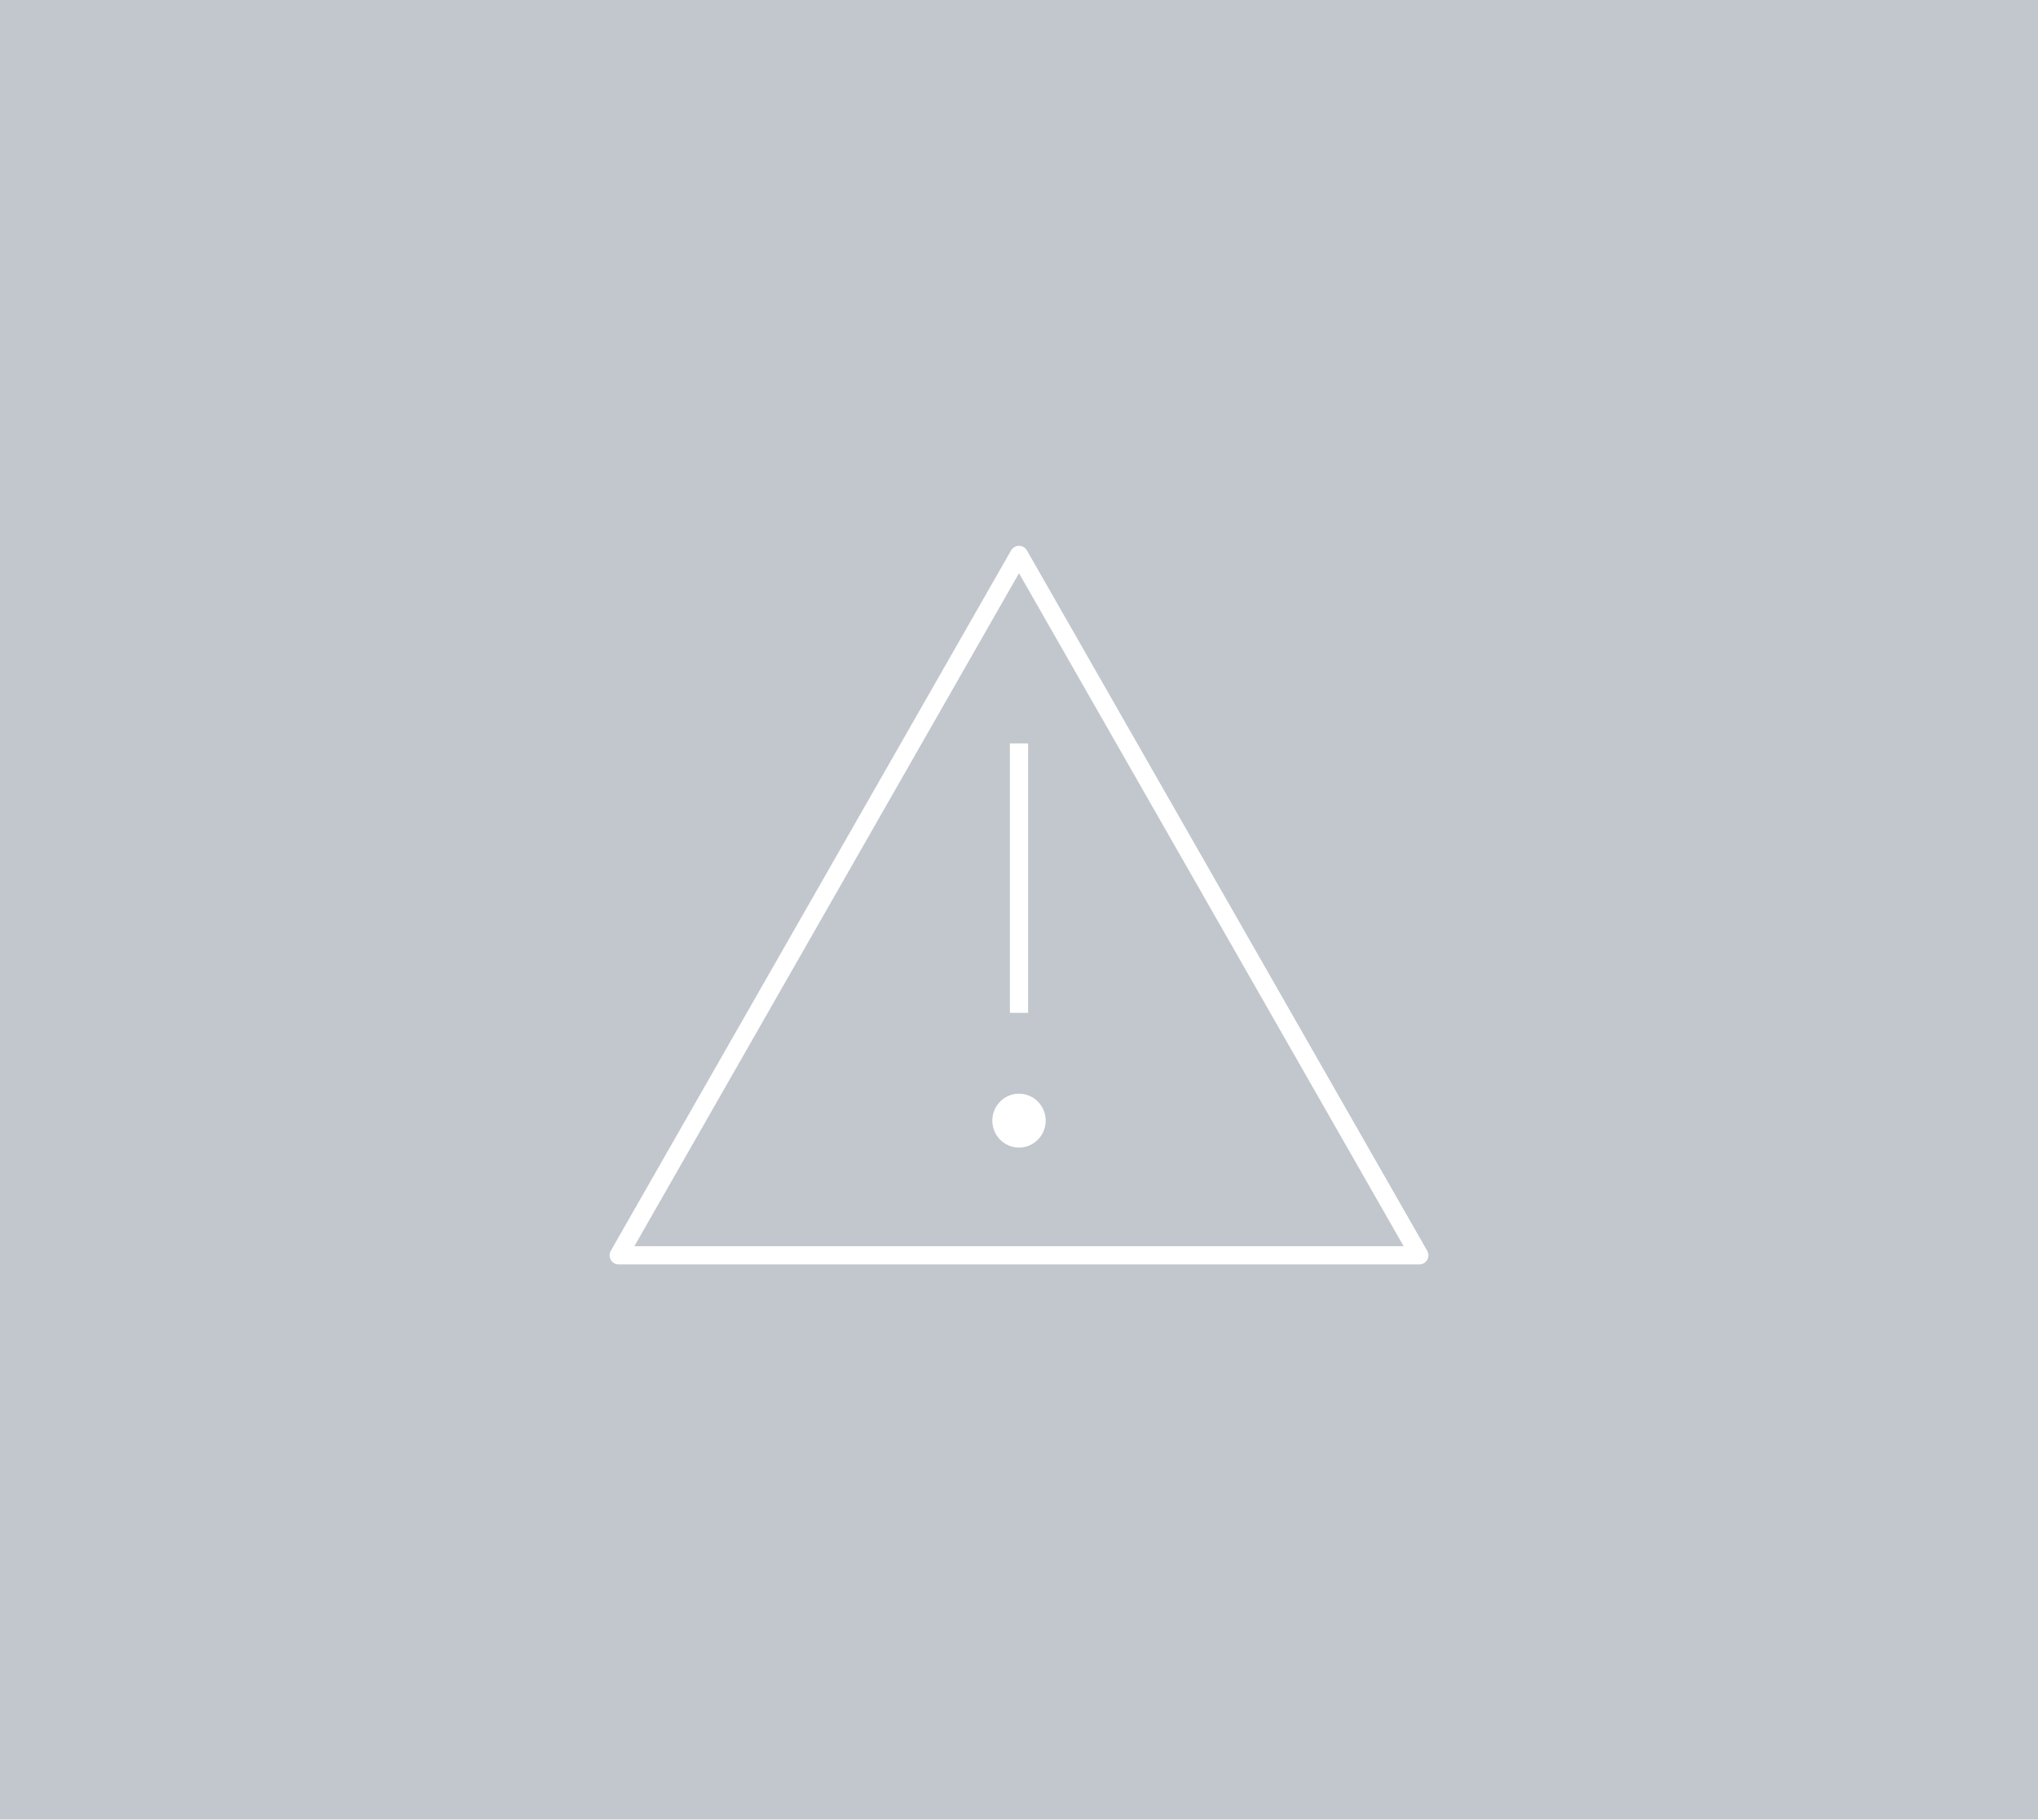
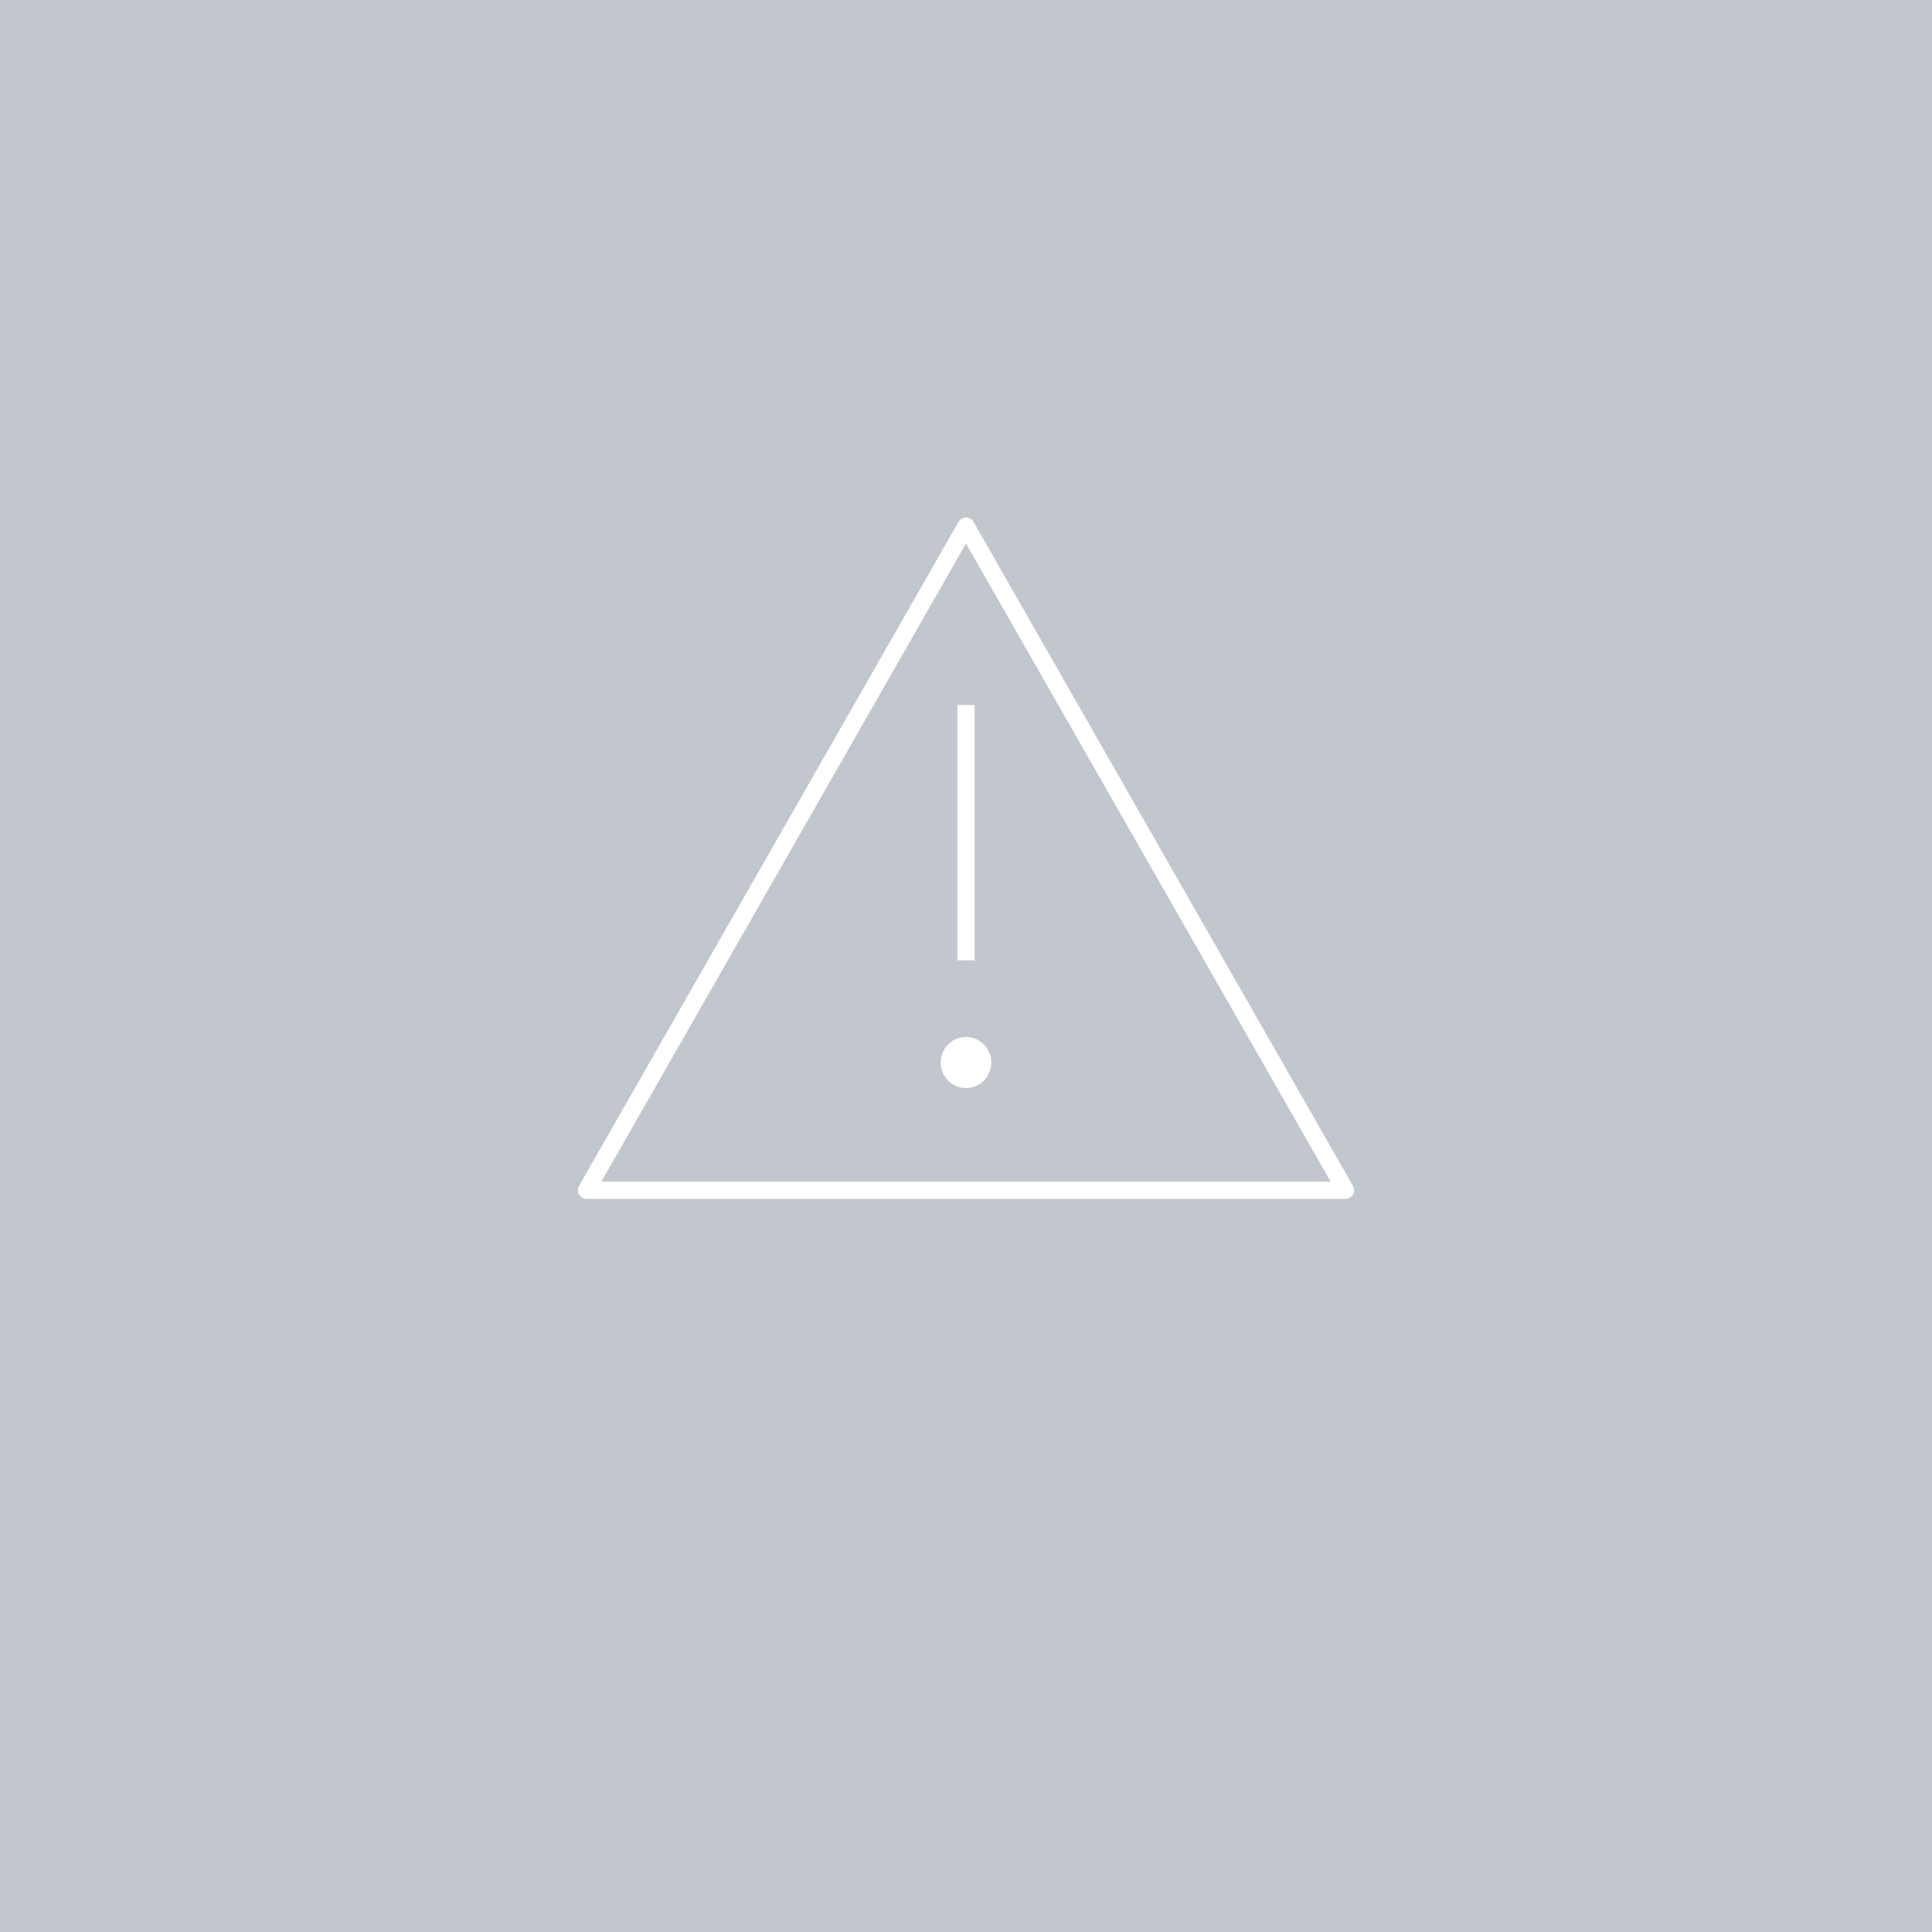
- <svg xmlns="http://www.w3.org/2000/svg" width="224" height="200" viewBox="0 0 224 200" fill="none">
-   <rect width="224" height="200" fill="#C1C7CD" />
+ <svg xmlns="http://www.w3.org/2000/svg" width="224" height="224" viewBox="0 0 224 224" fill="none">
+   <rect width="224" height="224" fill="#C1C7CD" />
  <path d="M112 111.346V81.731M156 138H68L112 61L156 138Z" stroke="white" stroke-width="2" stroke-linejoin="round" />
  <path d="M112 126.154C113.62 126.154 114.933 124.828 114.933 123.192C114.933 121.557 113.62 120.231 112 120.231C110.38 120.231 109.067 121.557 109.067 123.192C109.067 124.828 110.38 126.154 112 126.154Z" fill="white" />
</svg>
